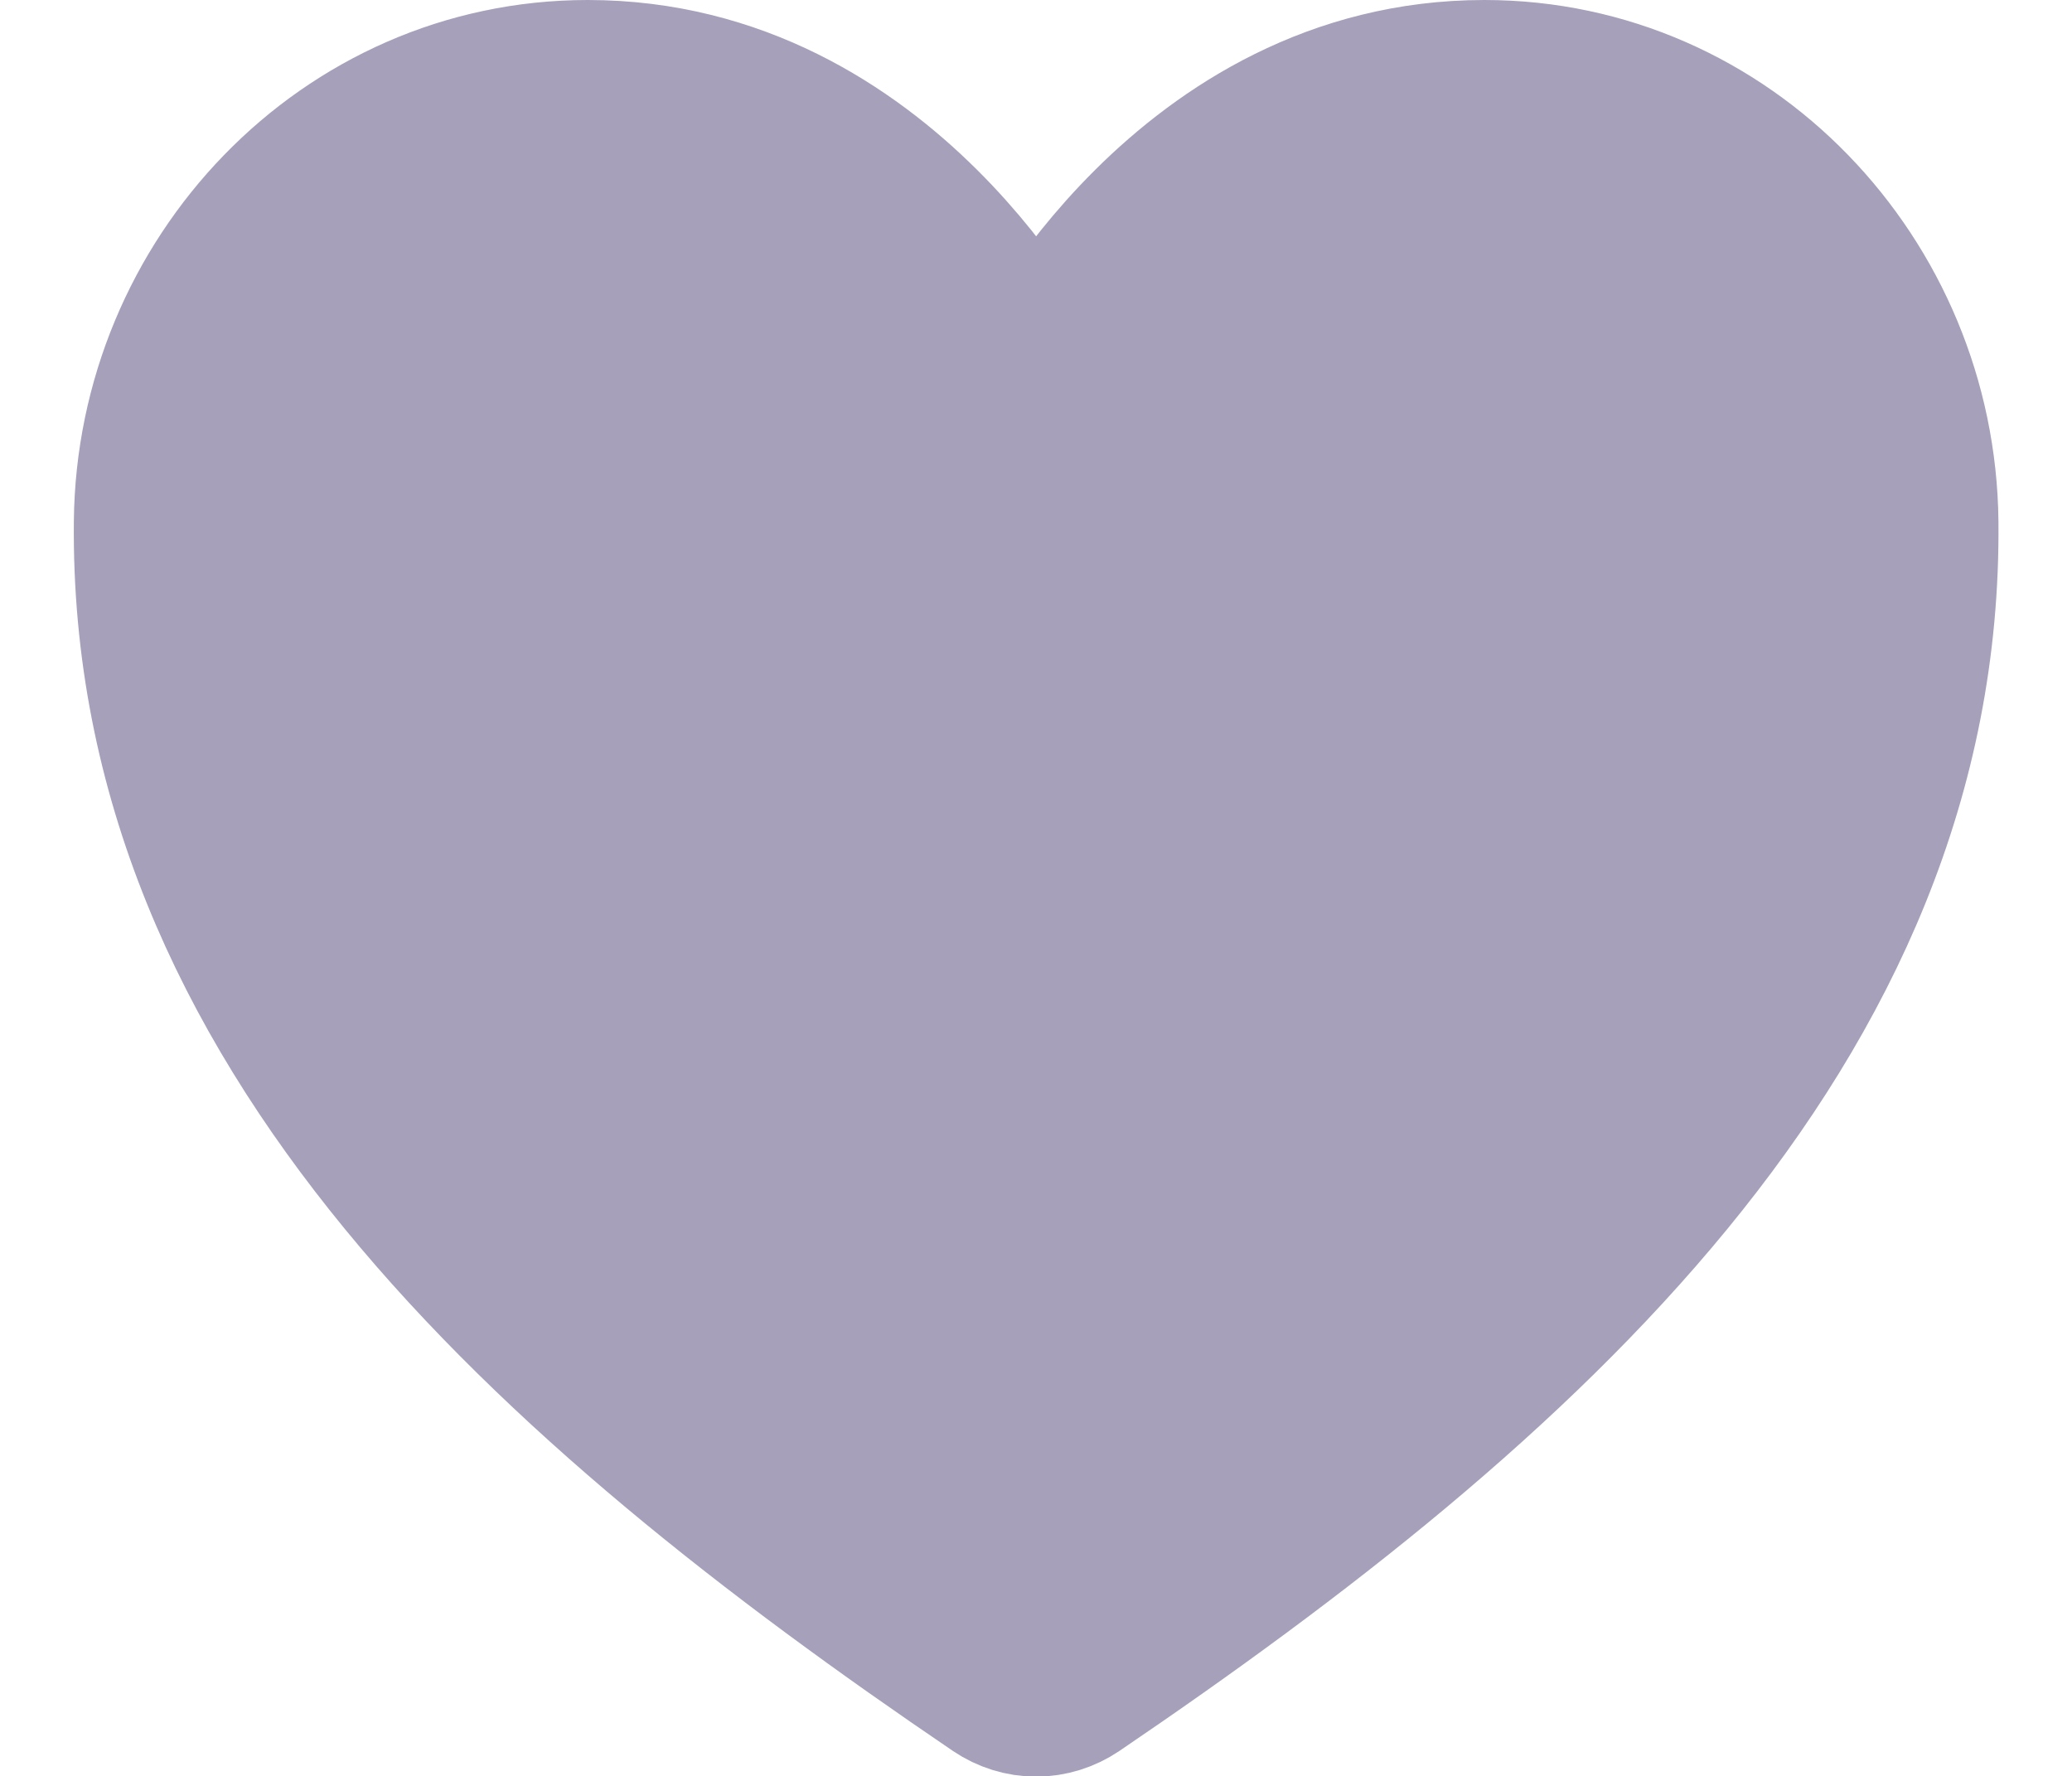
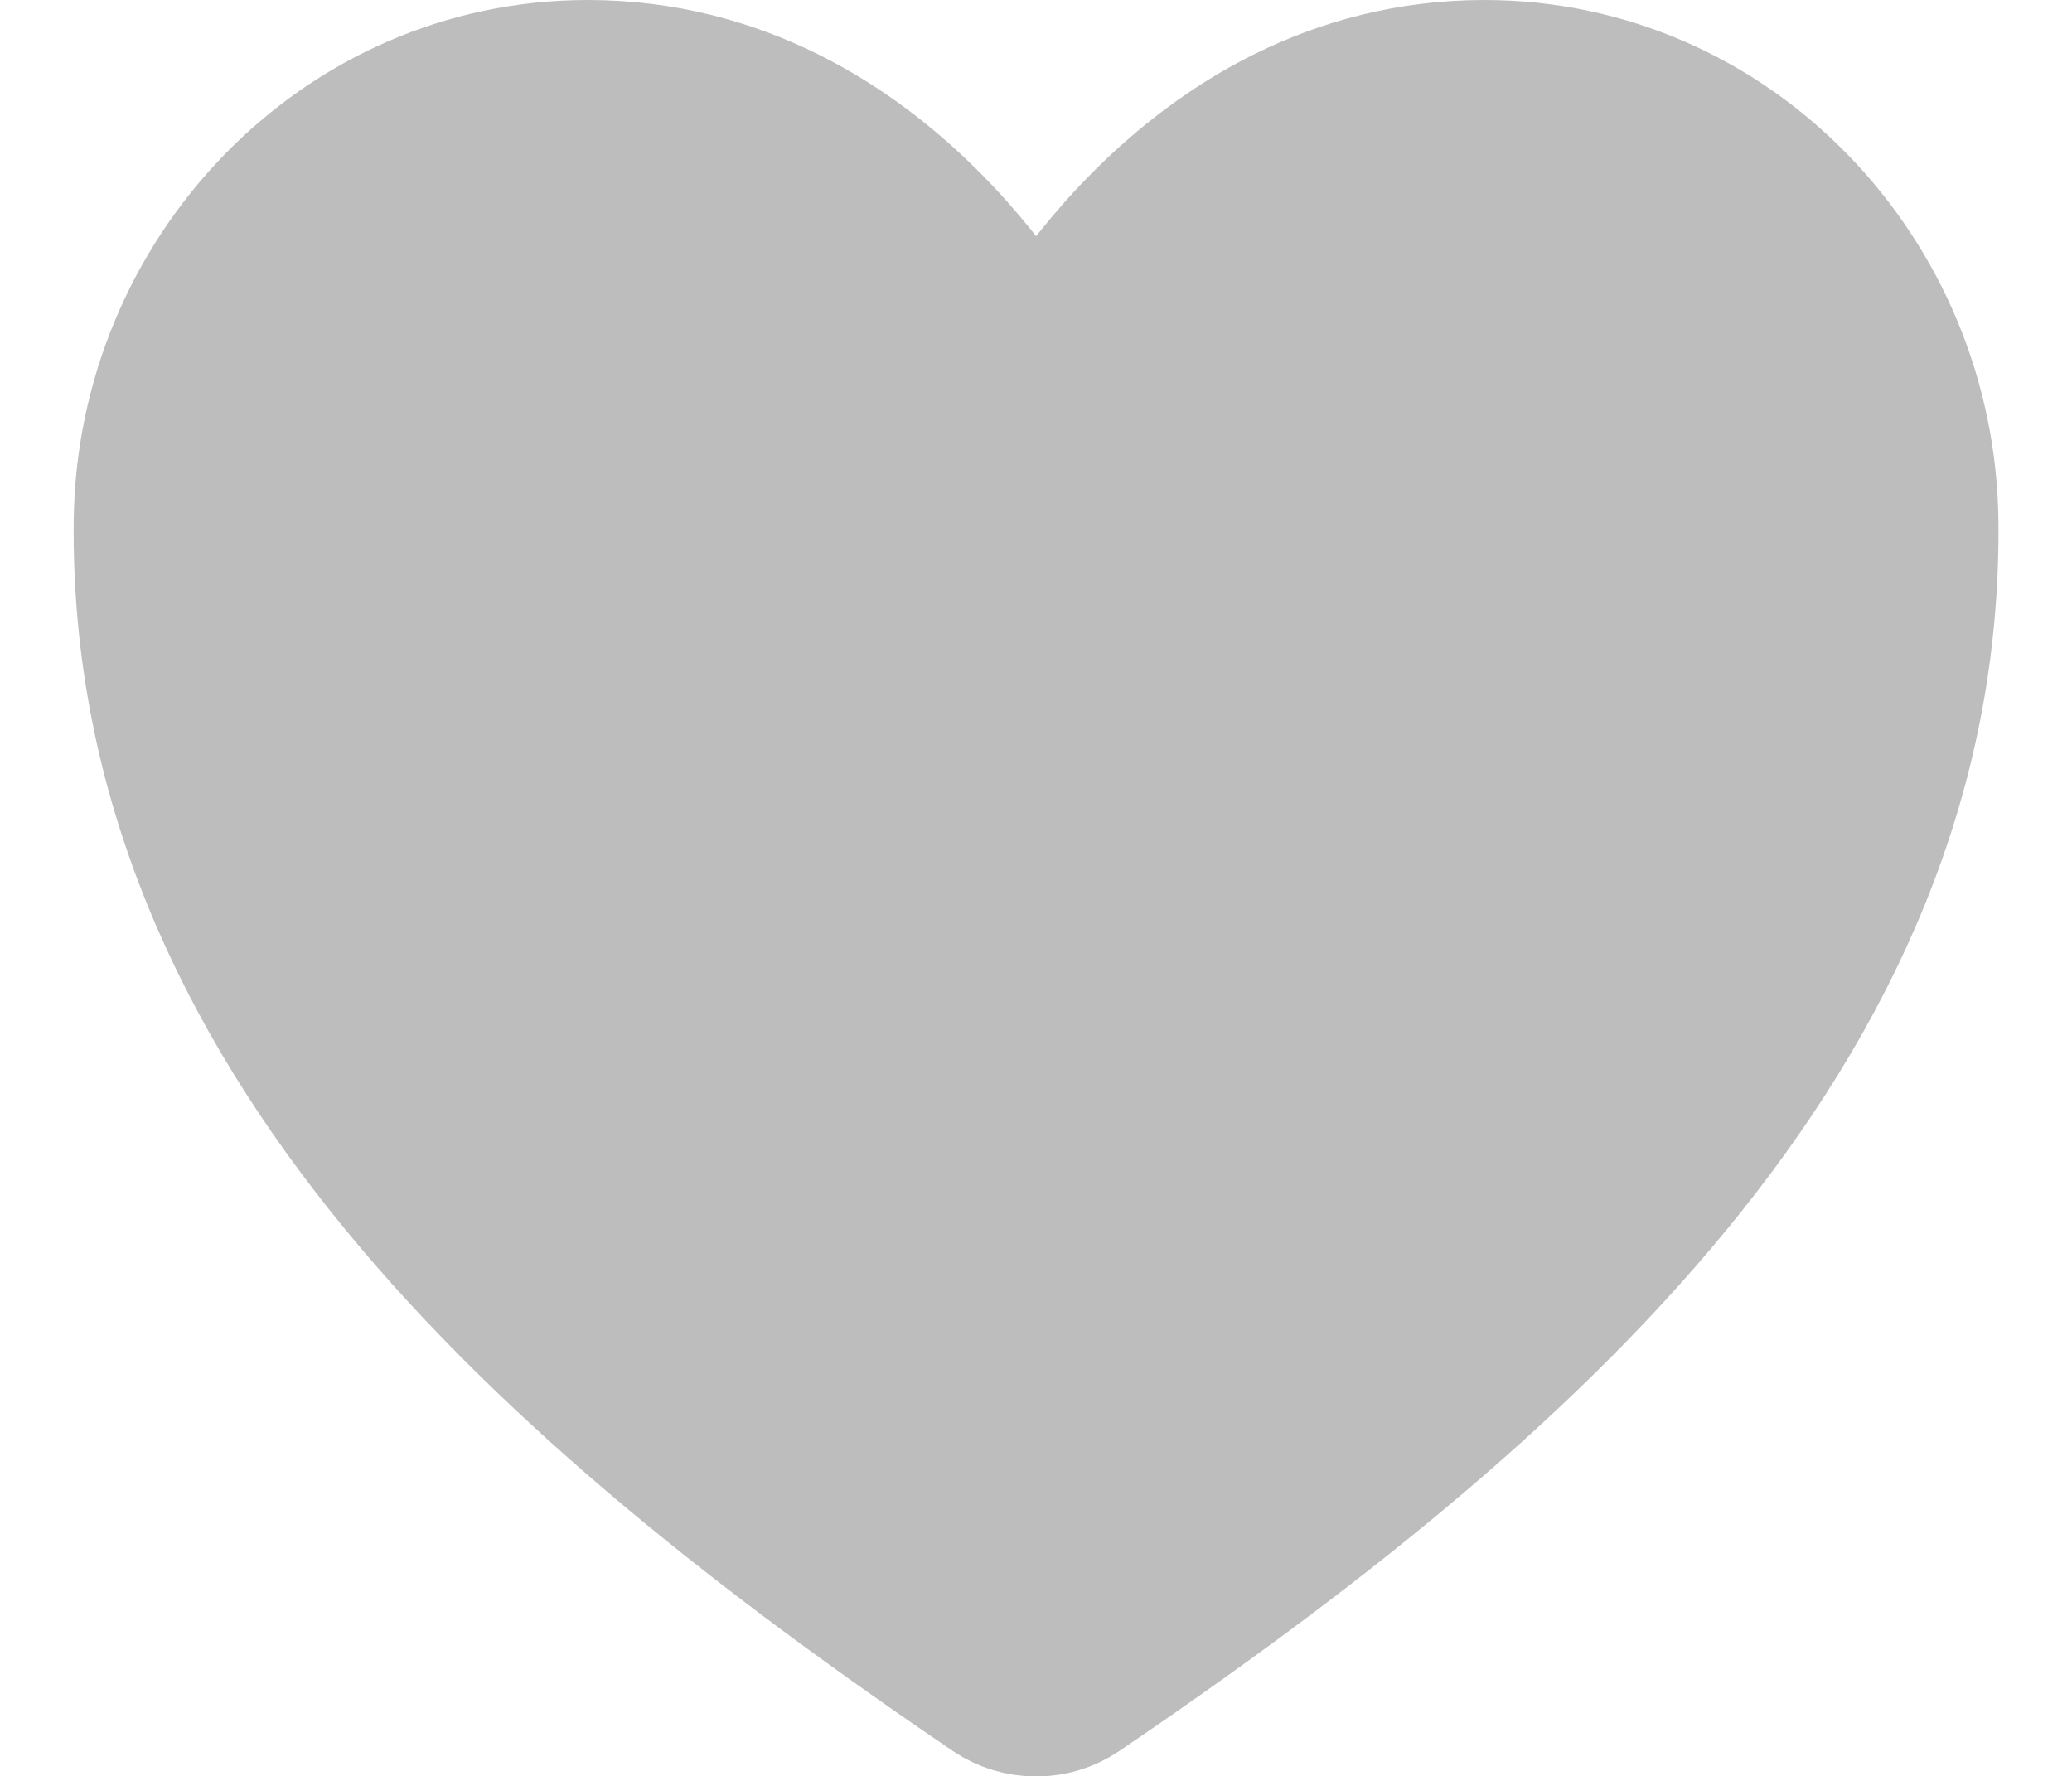
<svg xmlns="http://www.w3.org/2000/svg" width="14" height="12" viewBox="0 0 14 12" fill="none">
-   <path d="M10.03 0.501C8.001 0.501 7.001 2.502 7.001 2.502C7.001 2.502 6.001 0.501 3.971 0.501C2.322 0.501 1.016 1.881 1 3.527C0.965 6.944 3.71 9.375 6.72 11.417C6.803 11.473 6.901 11.504 7.001 11.504C7.101 11.504 7.199 11.473 7.282 11.417C10.291 9.375 13.036 6.944 13.002 3.527C12.985 1.881 11.679 0.501 10.03 0.501Z" fill="#A6A0BA" stroke="#A6A0BA" stroke-width="1.002" stroke-linecap="round" stroke-linejoin="round" />
+   <path d="M10.03 0.501C8.001 0.501 7.001 2.501 7.001 2.501C7.001 2.501 6 0.501 3.971 0.501C2.322 0.501 1.016 1.881 0.999 3.527C0.965 6.944 3.71 9.374 6.719 11.417C6.802 11.473 6.9 11.503 7.001 11.503C7.101 11.503 7.199 11.473 7.282 11.417C10.291 9.374 13.036 6.944 13.002 3.527C12.985 1.881 11.679 0.501 10.03 0.501Z" fill="#BDBDBD" stroke="#BDBDBD" stroke-width="1.002" stroke-linecap="round" stroke-linejoin="round" />
</svg>
